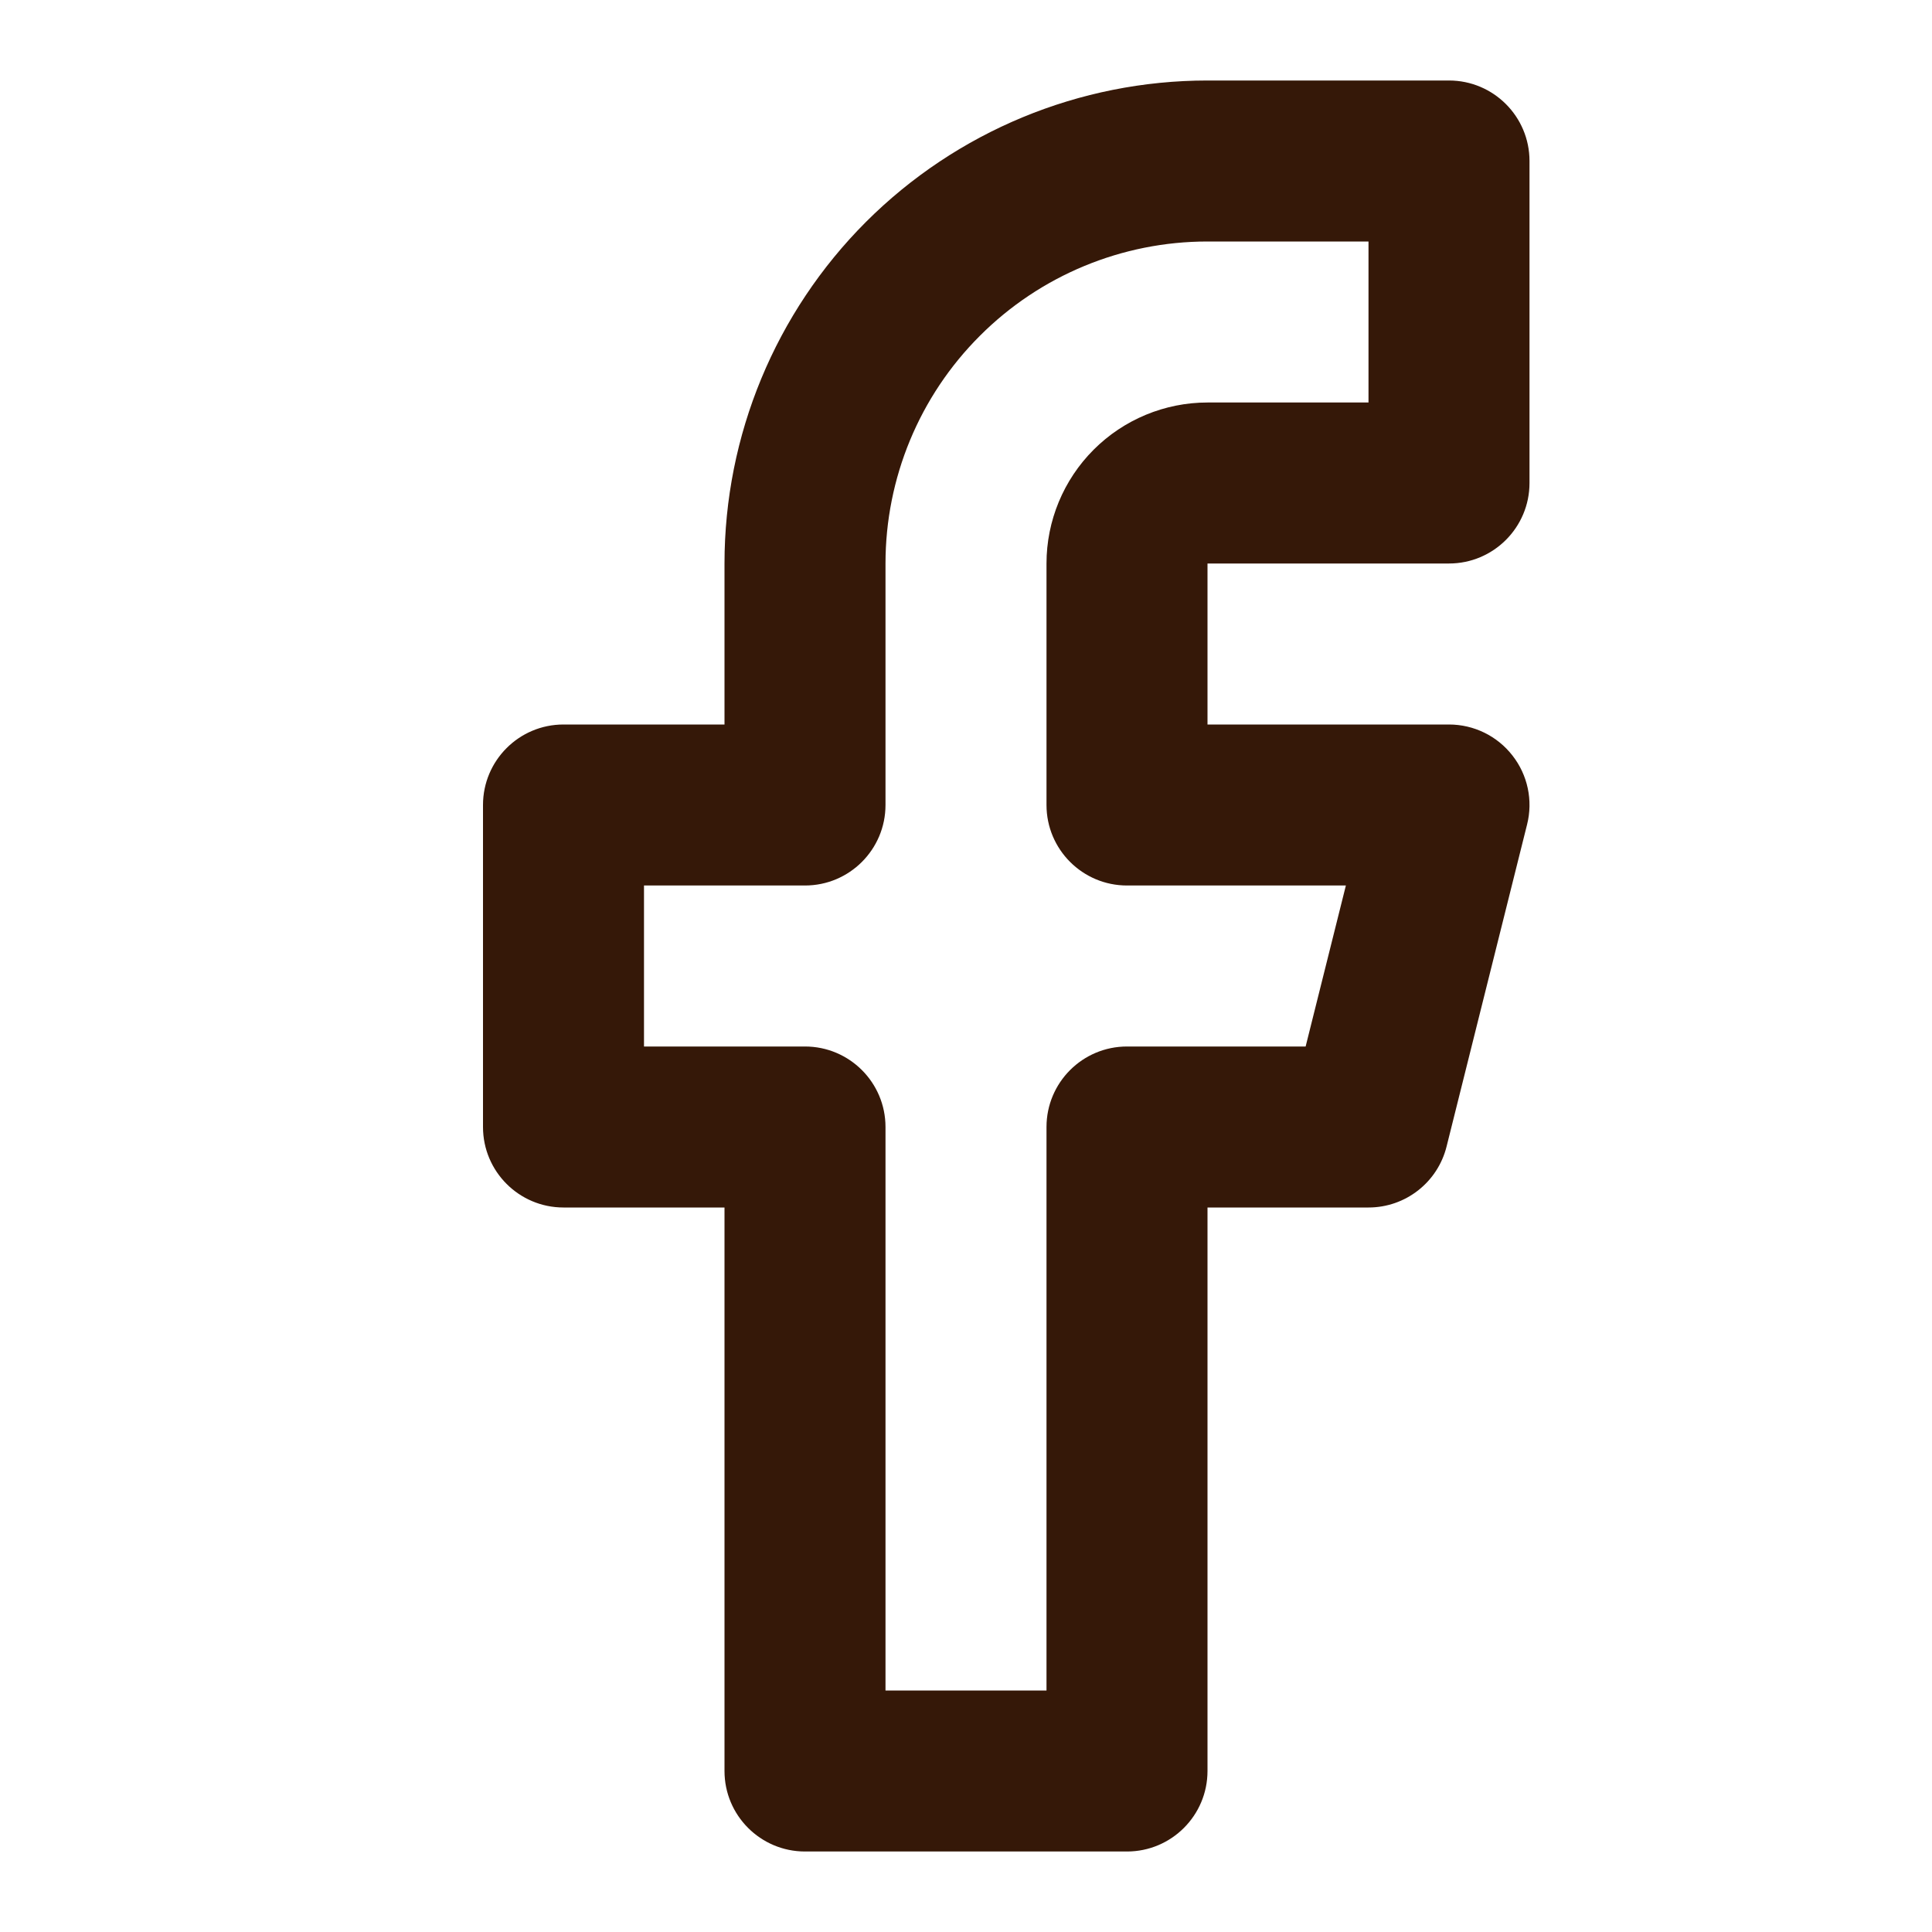
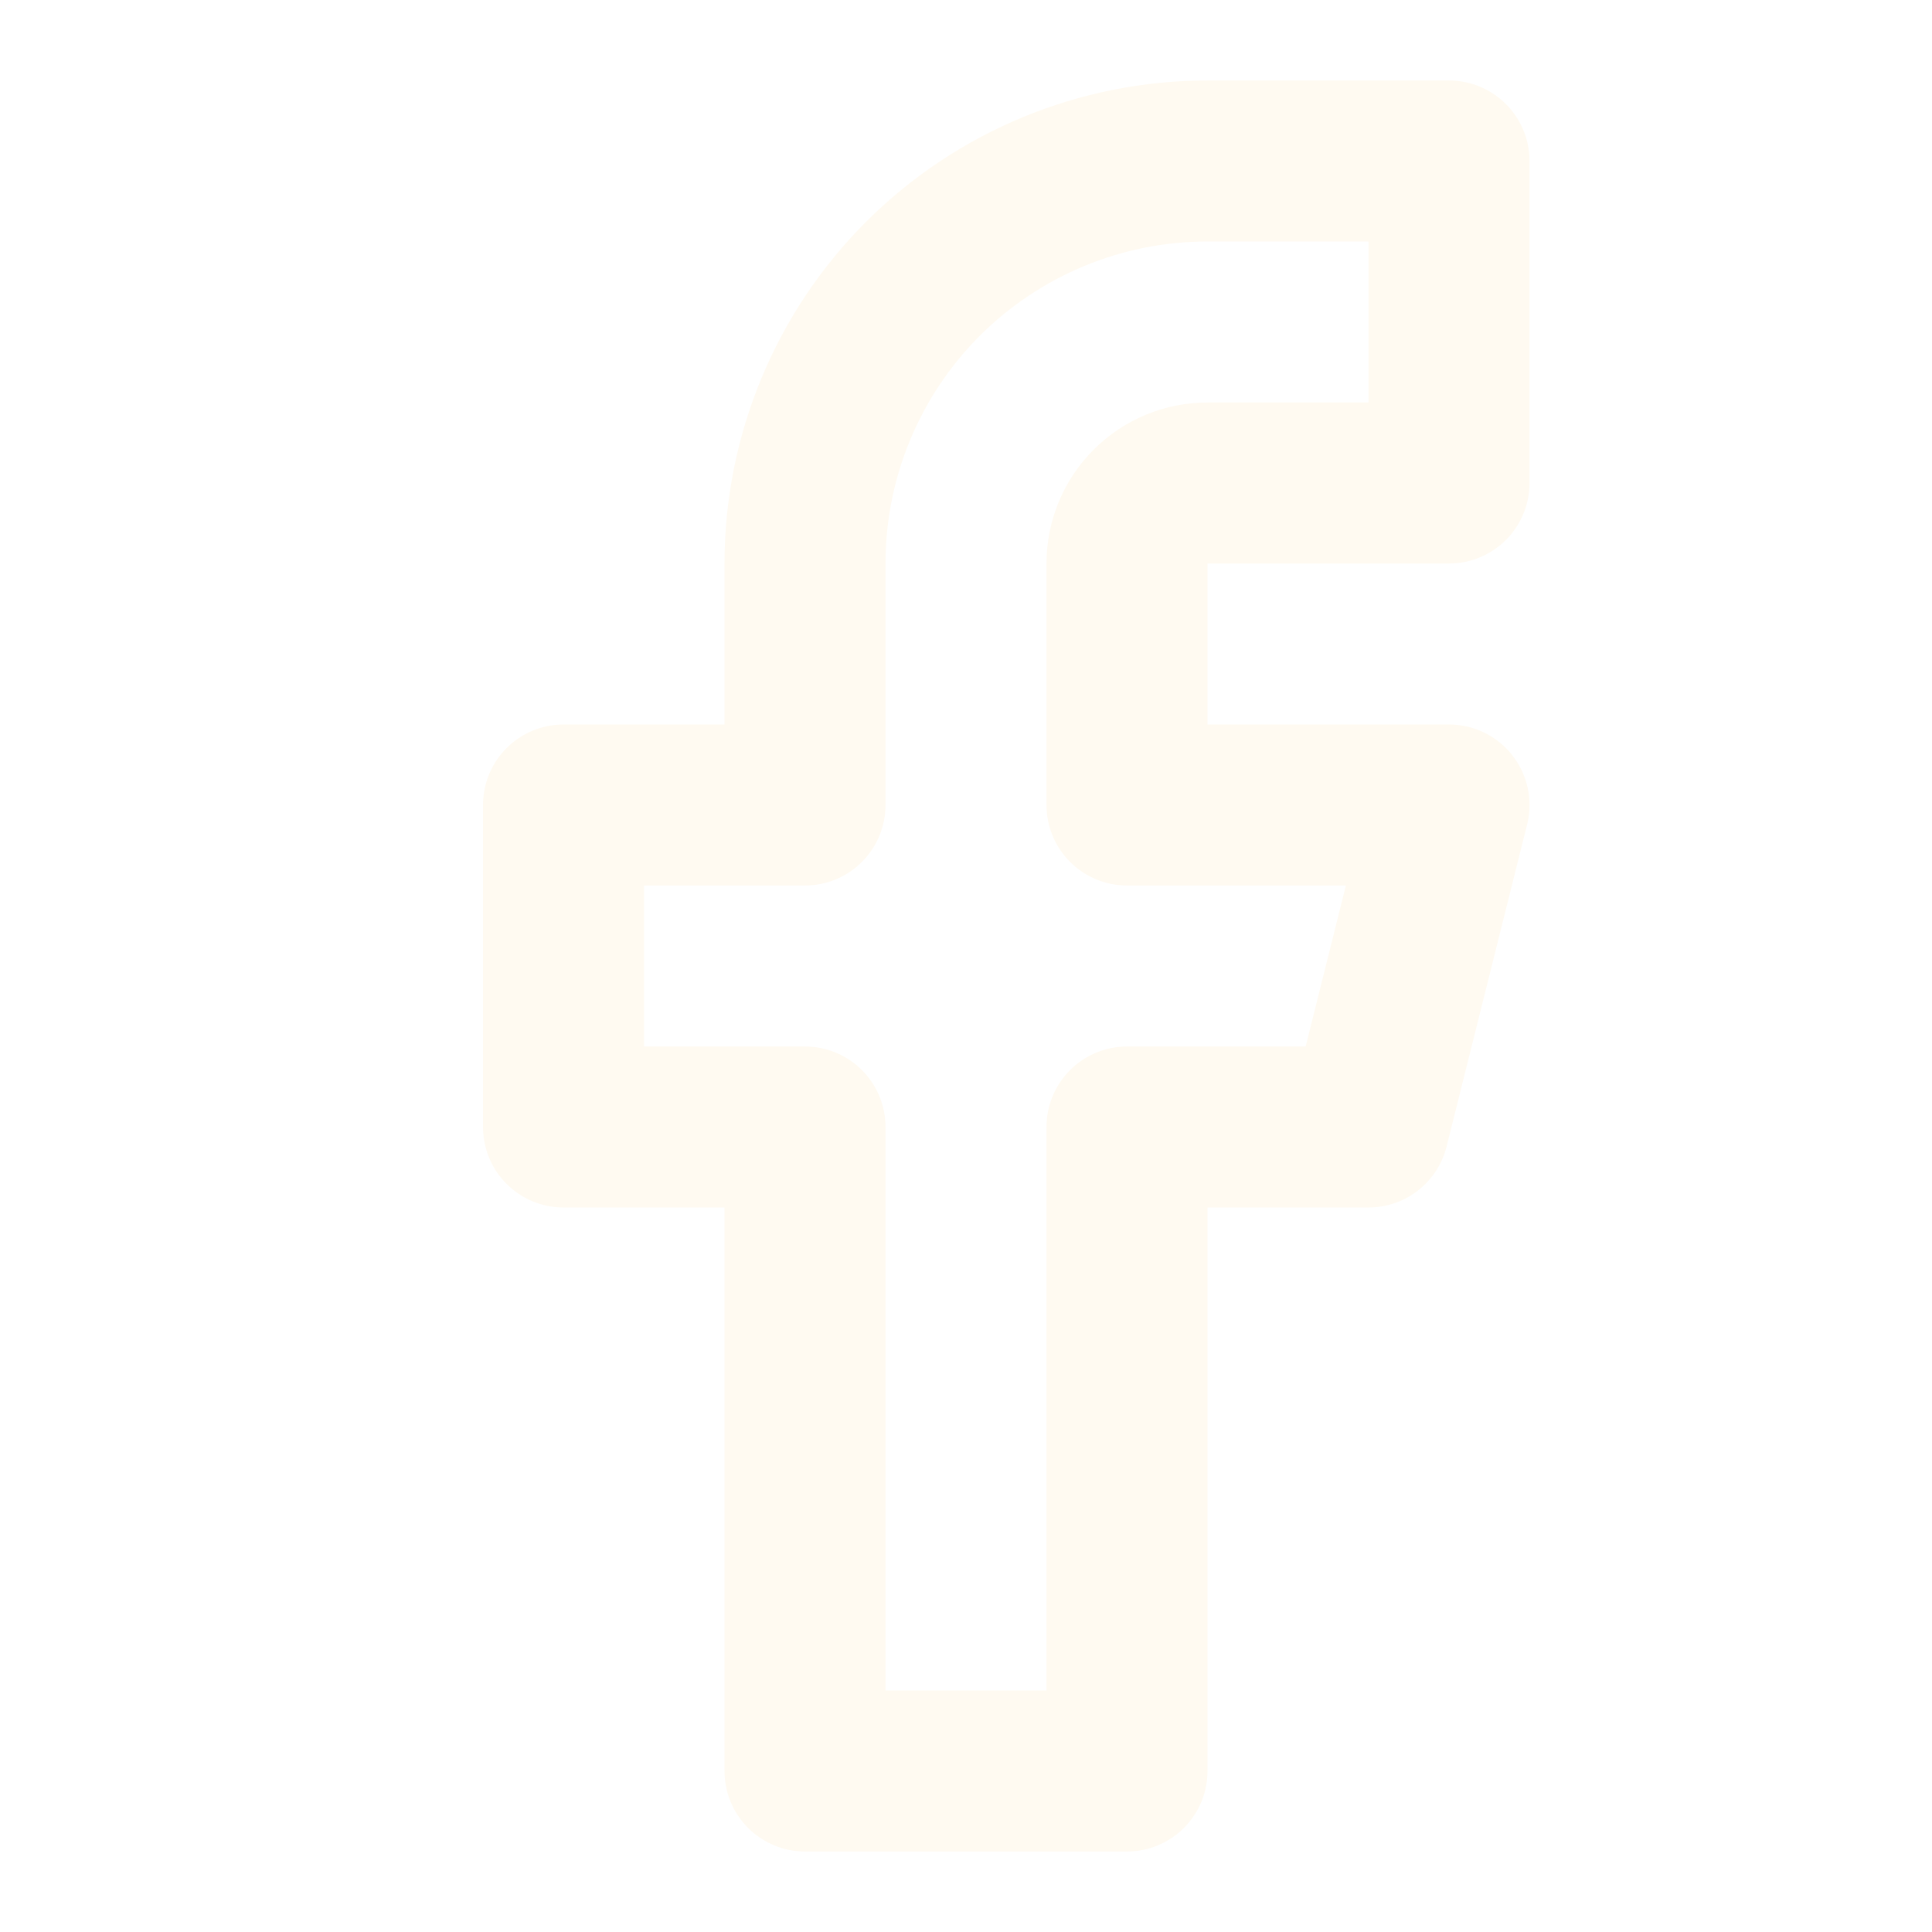
<svg xmlns="http://www.w3.org/2000/svg" width="24" height="24" viewBox="0 0 24 24" fill="none">
-   <path fill-rule="evenodd" clip-rule="evenodd" d="M10.757 2.757C11.883 1.632 13.409 1 15 1H18C18.552 1 19 1.448 19 2V6C19 6.552 18.552 7 18 7H15V9H18C18.308 9 18.599 9.142 18.788 9.385C18.978 9.627 19.045 9.944 18.97 10.242L17.97 14.242C17.859 14.688 17.459 15 17 15H15V22C15 22.552 14.552 23 14 23H10C9.448 23 9 22.552 9 22V15H7C6.448 15 6 14.552 6 14V10C6 9.448 6.448 9 7 9H9V7C9 5.409 9.632 3.883 10.757 2.757ZM15 3C13.939 3 12.922 3.421 12.172 4.172C11.421 4.922 11 5.939 11 7V10C11 10.552 10.552 11 10 11H8V13H10C10.552 13 11 13.448 11 14V21H13V14C13 13.448 13.448 13 14 13H16.219L16.719 11H14C13.448 11 13 10.552 13 10V7C13 6.47 13.211 5.961 13.586 5.586C13.961 5.211 14.47 5 15 5H17V3H15Z" fill="#351808" />
+   <path d="M18 2H15C13.674 2 12.402 2.527 11.464 3.464C10.527 4.402 10 5.674 10 7V10H7V14H10V22H14V14H17L18 10H14V7C14 6.735 14.105 6.48 14.293 6.293C14.48 6.105 14.735 6 15 6H18V2Z" stroke="#FFFAF1" stroke-width="2" stroke-linecap="round" stroke-linejoin="round" />
</svg>
